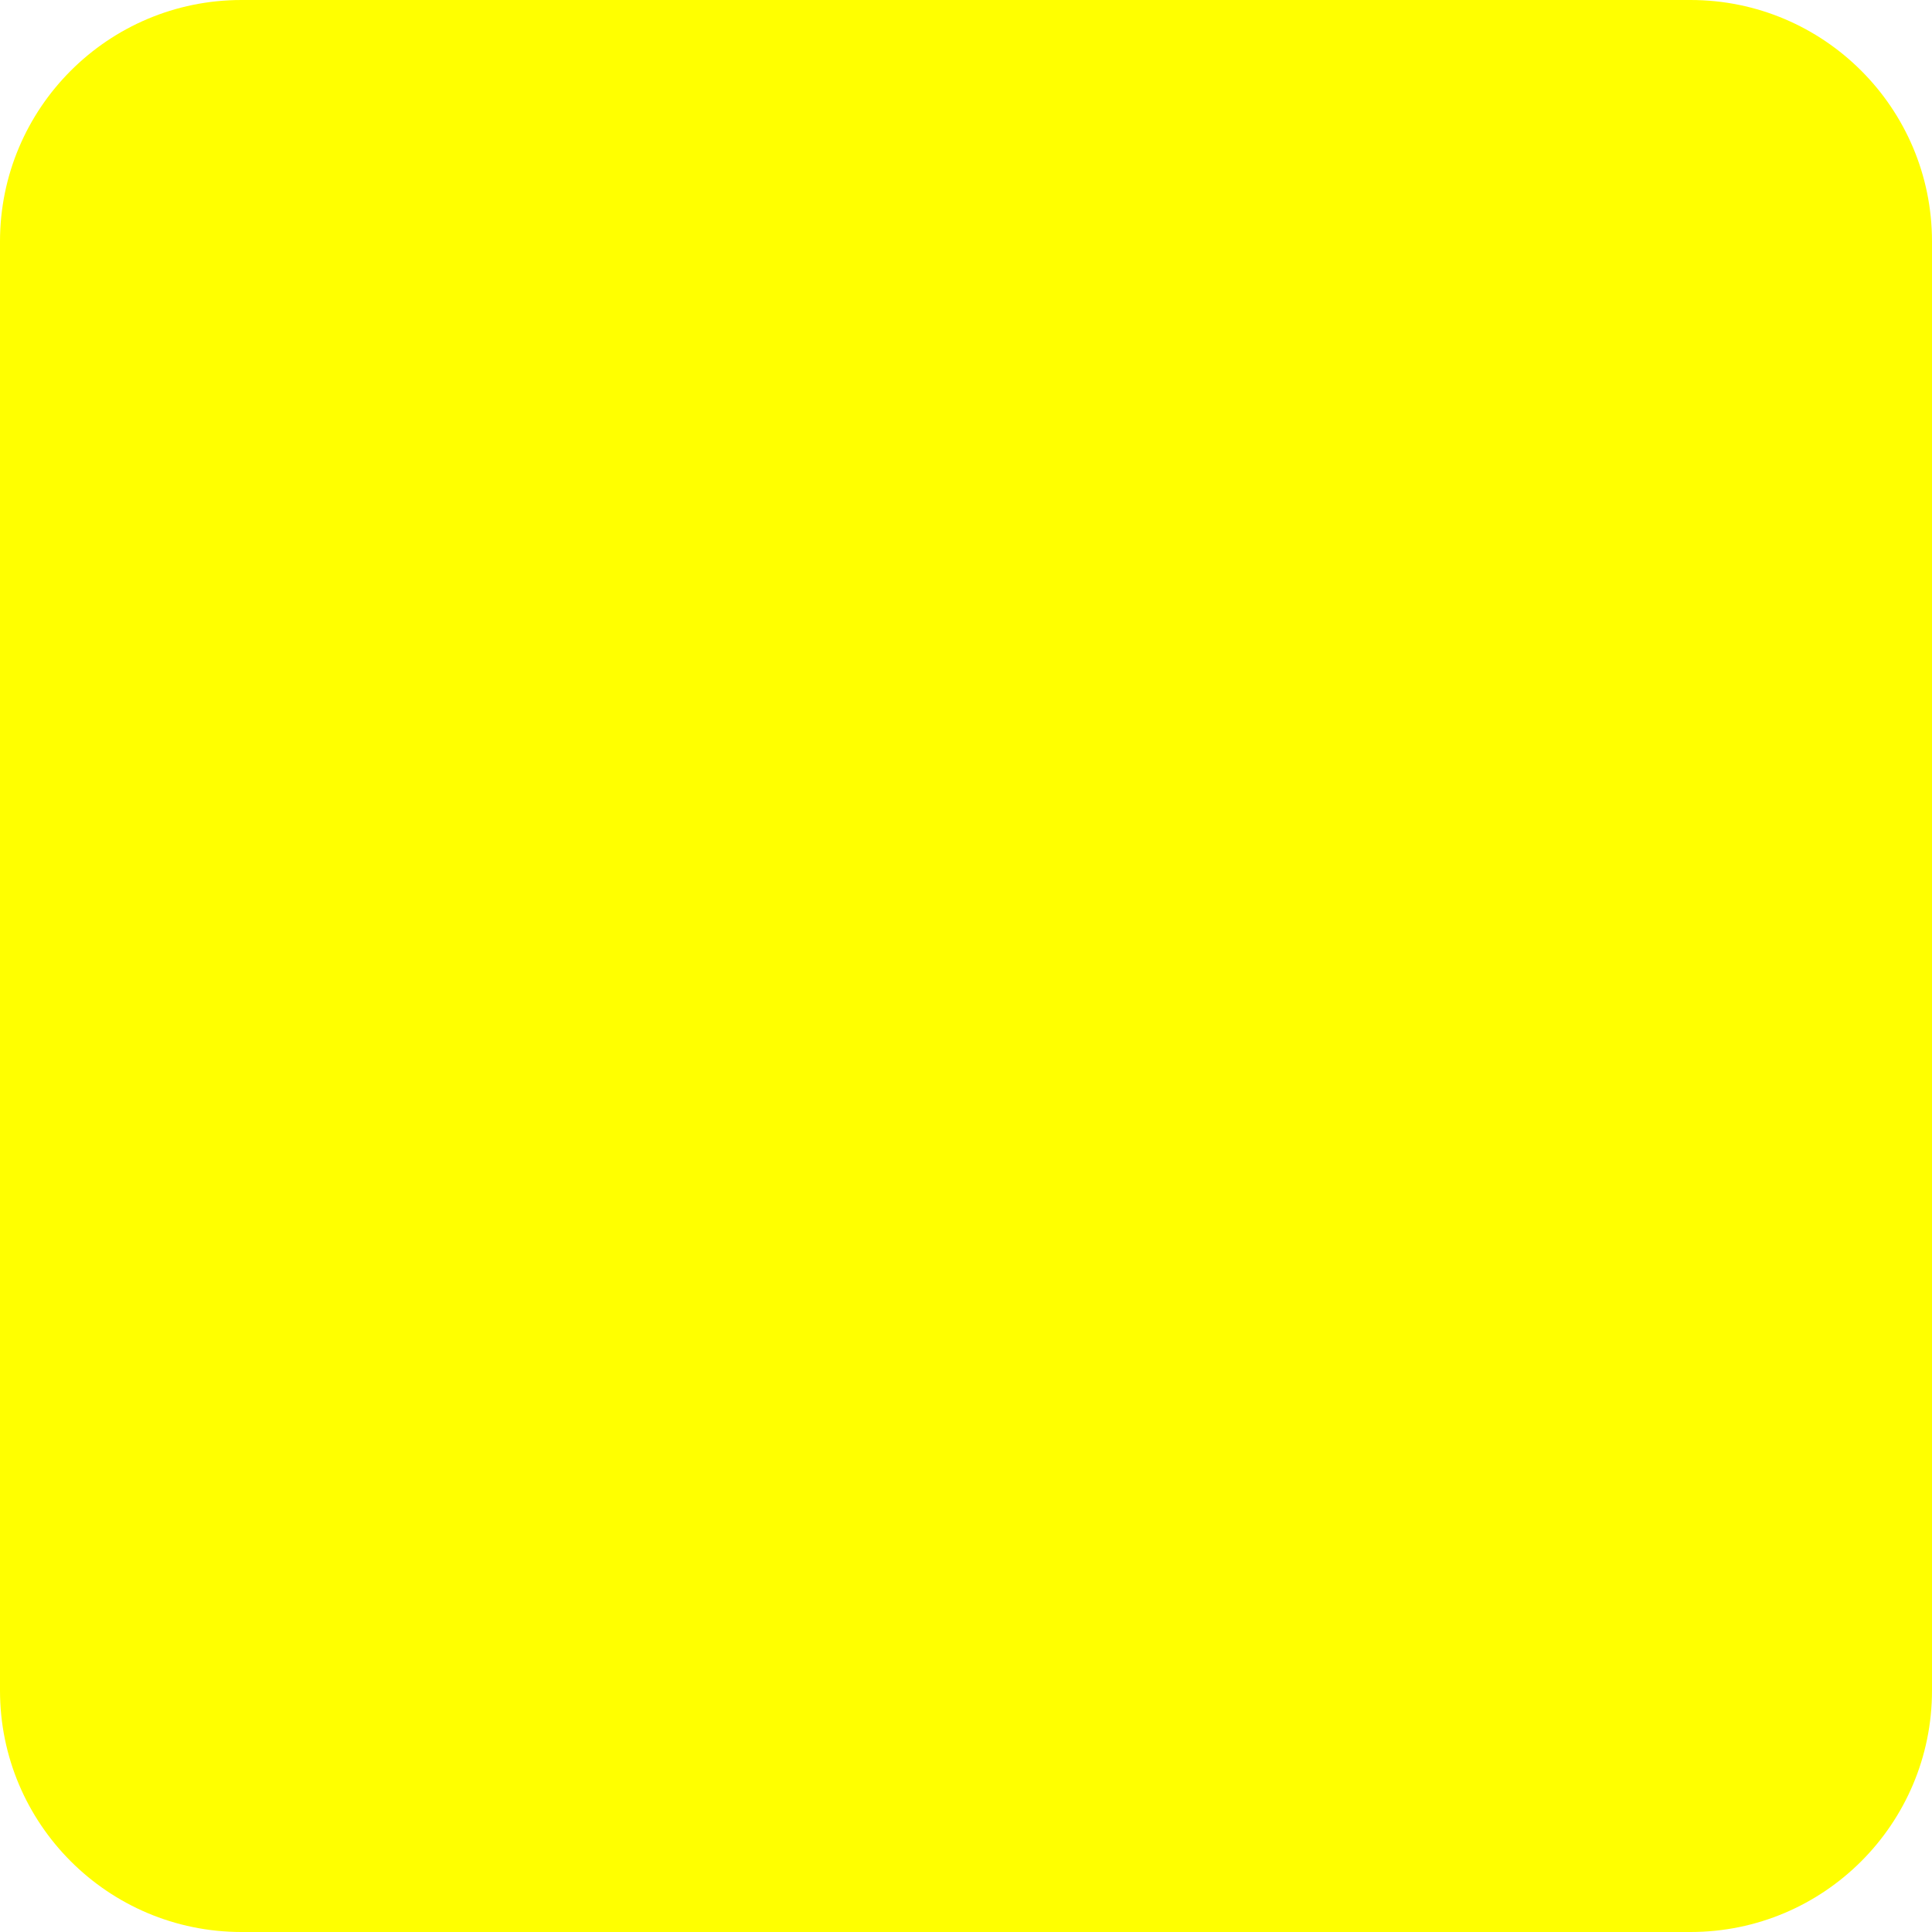
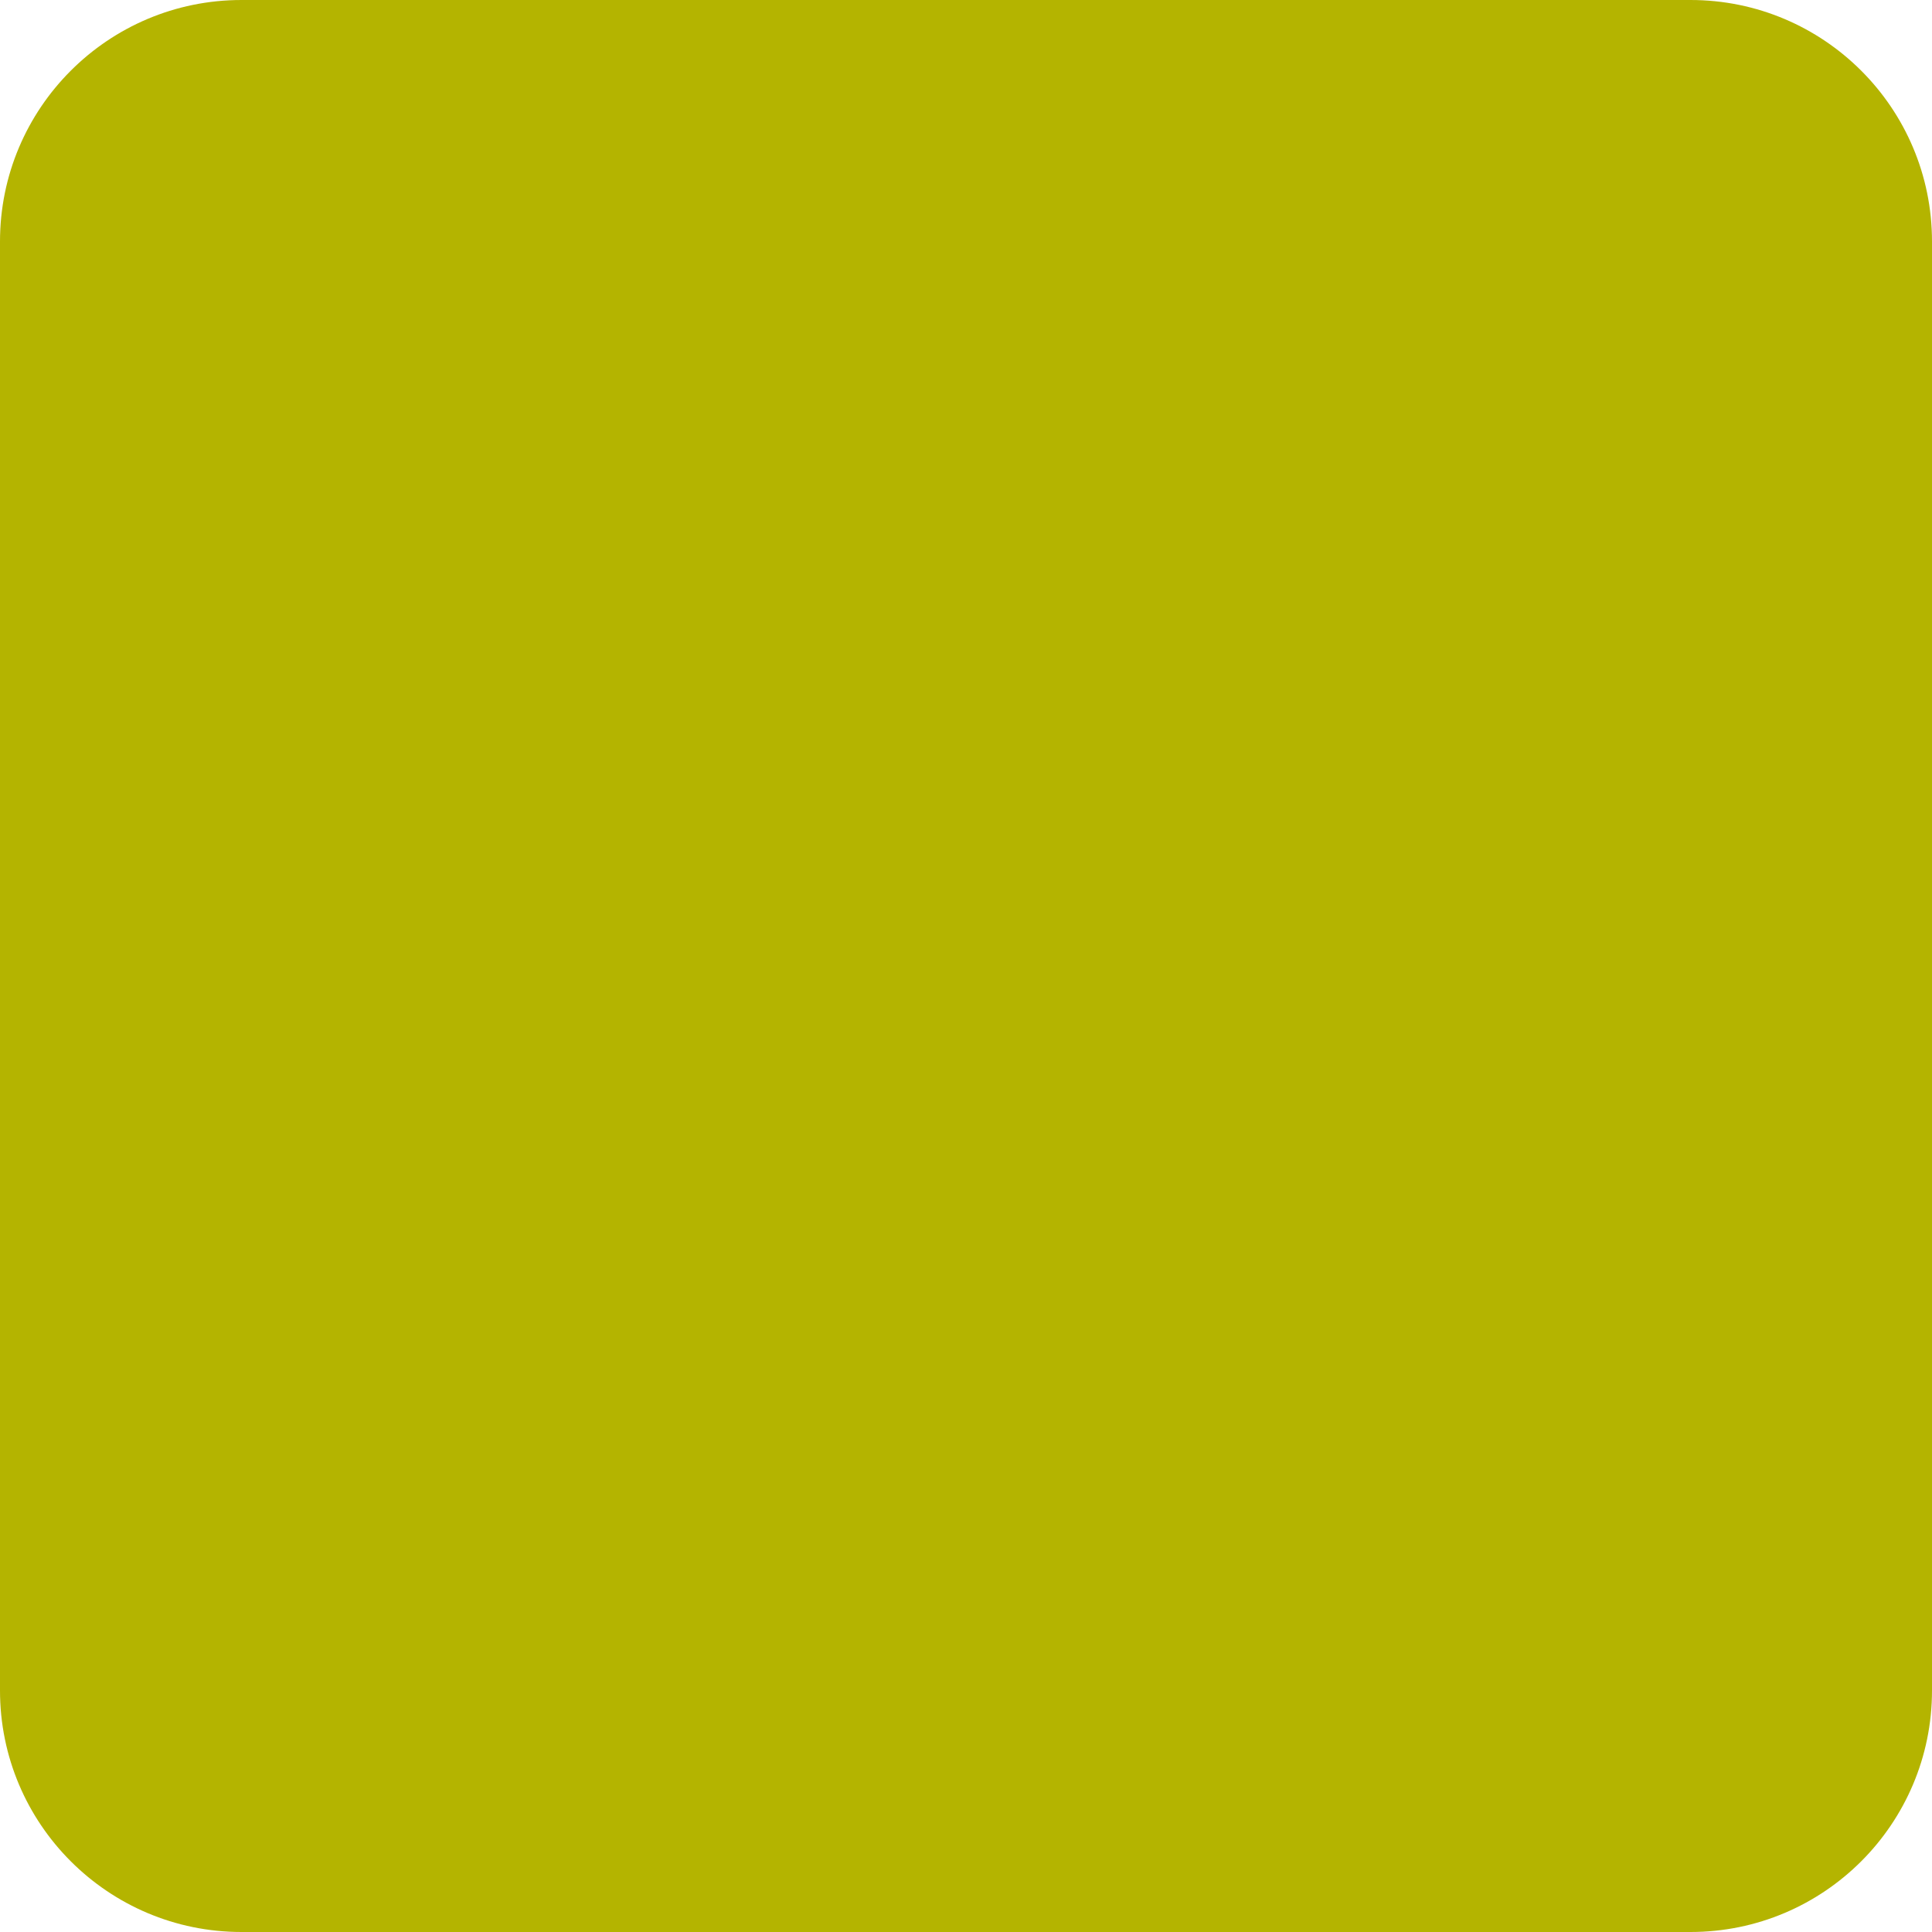
- <svg xmlns="http://www.w3.org/2000/svg" width="16" height="16" fill="yellow" class="bi bi-square-fill" viewBox="0 0 16 16">
+ <svg xmlns="http://www.w3.org/2000/svg" width="16" height="16" fill="#b4b400" class="bi bi-square-fill" viewBox="0 0 16 16">
  <path d="M0 2a2 2 0 0 1 2-2h12a2 2 0 0 1 2 2v12a2 2 0 0 1-2 2H2a2 2 0 0 1-2-2V2z" />
</svg>
